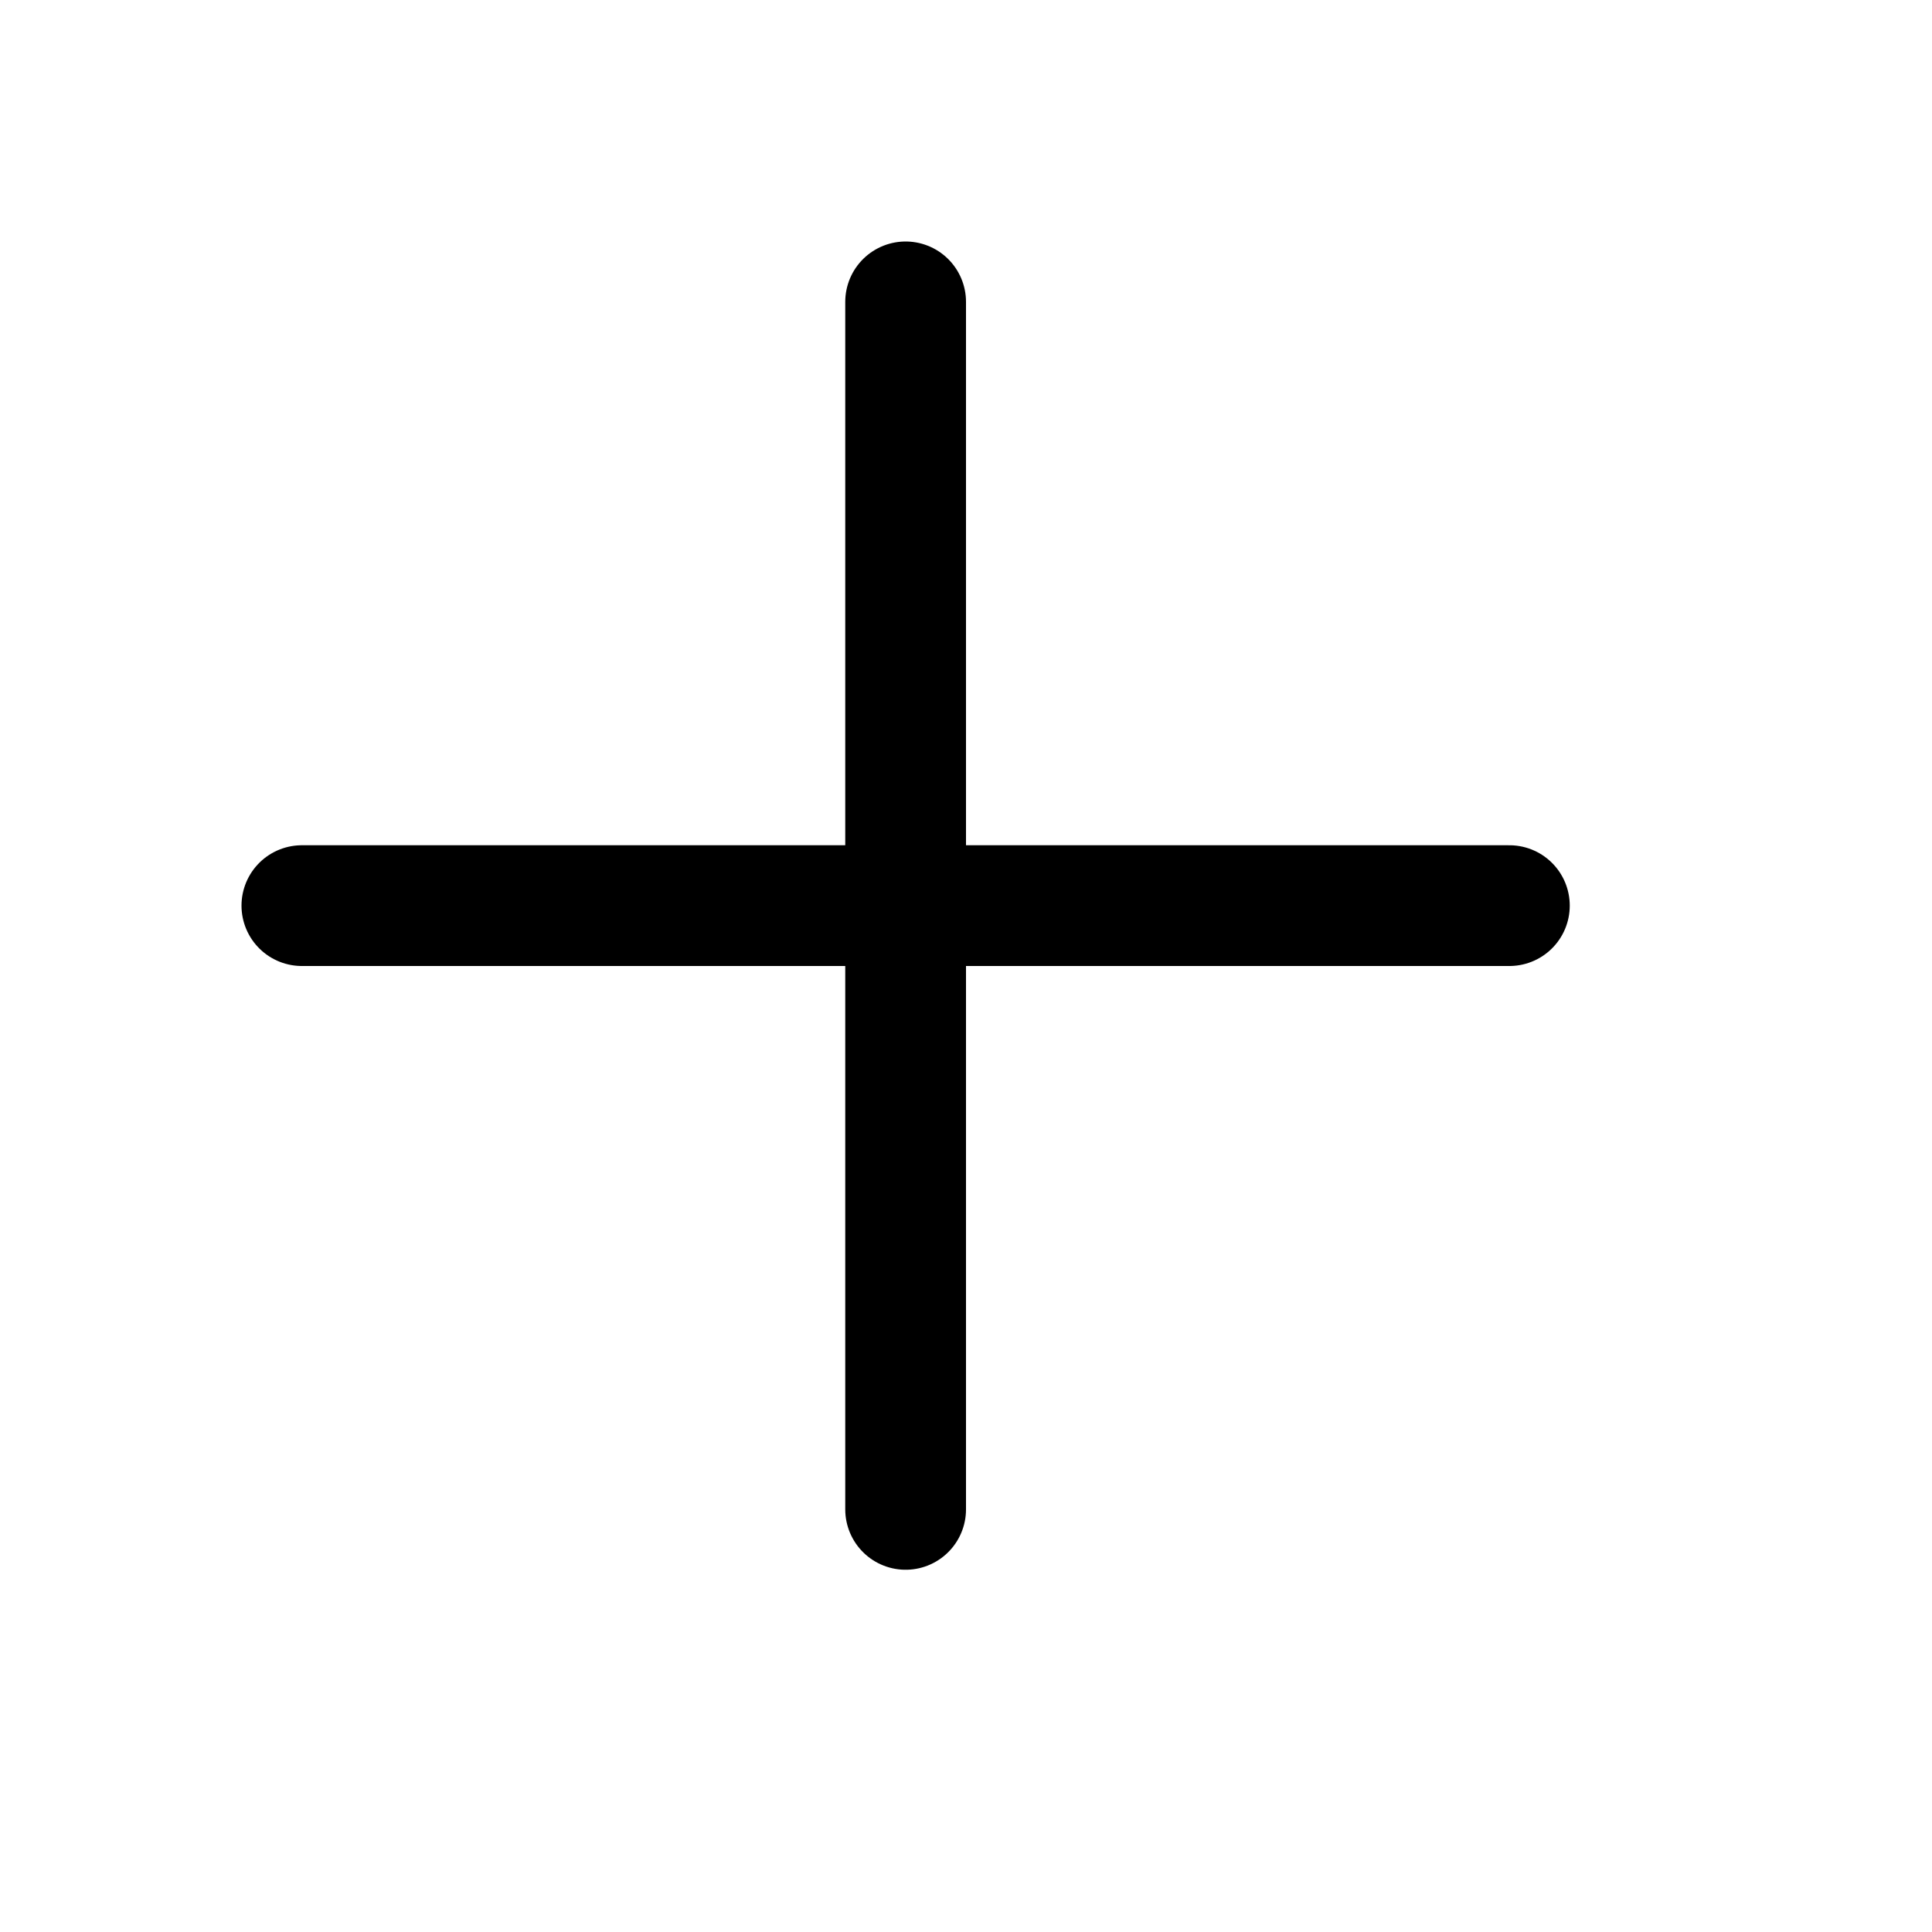
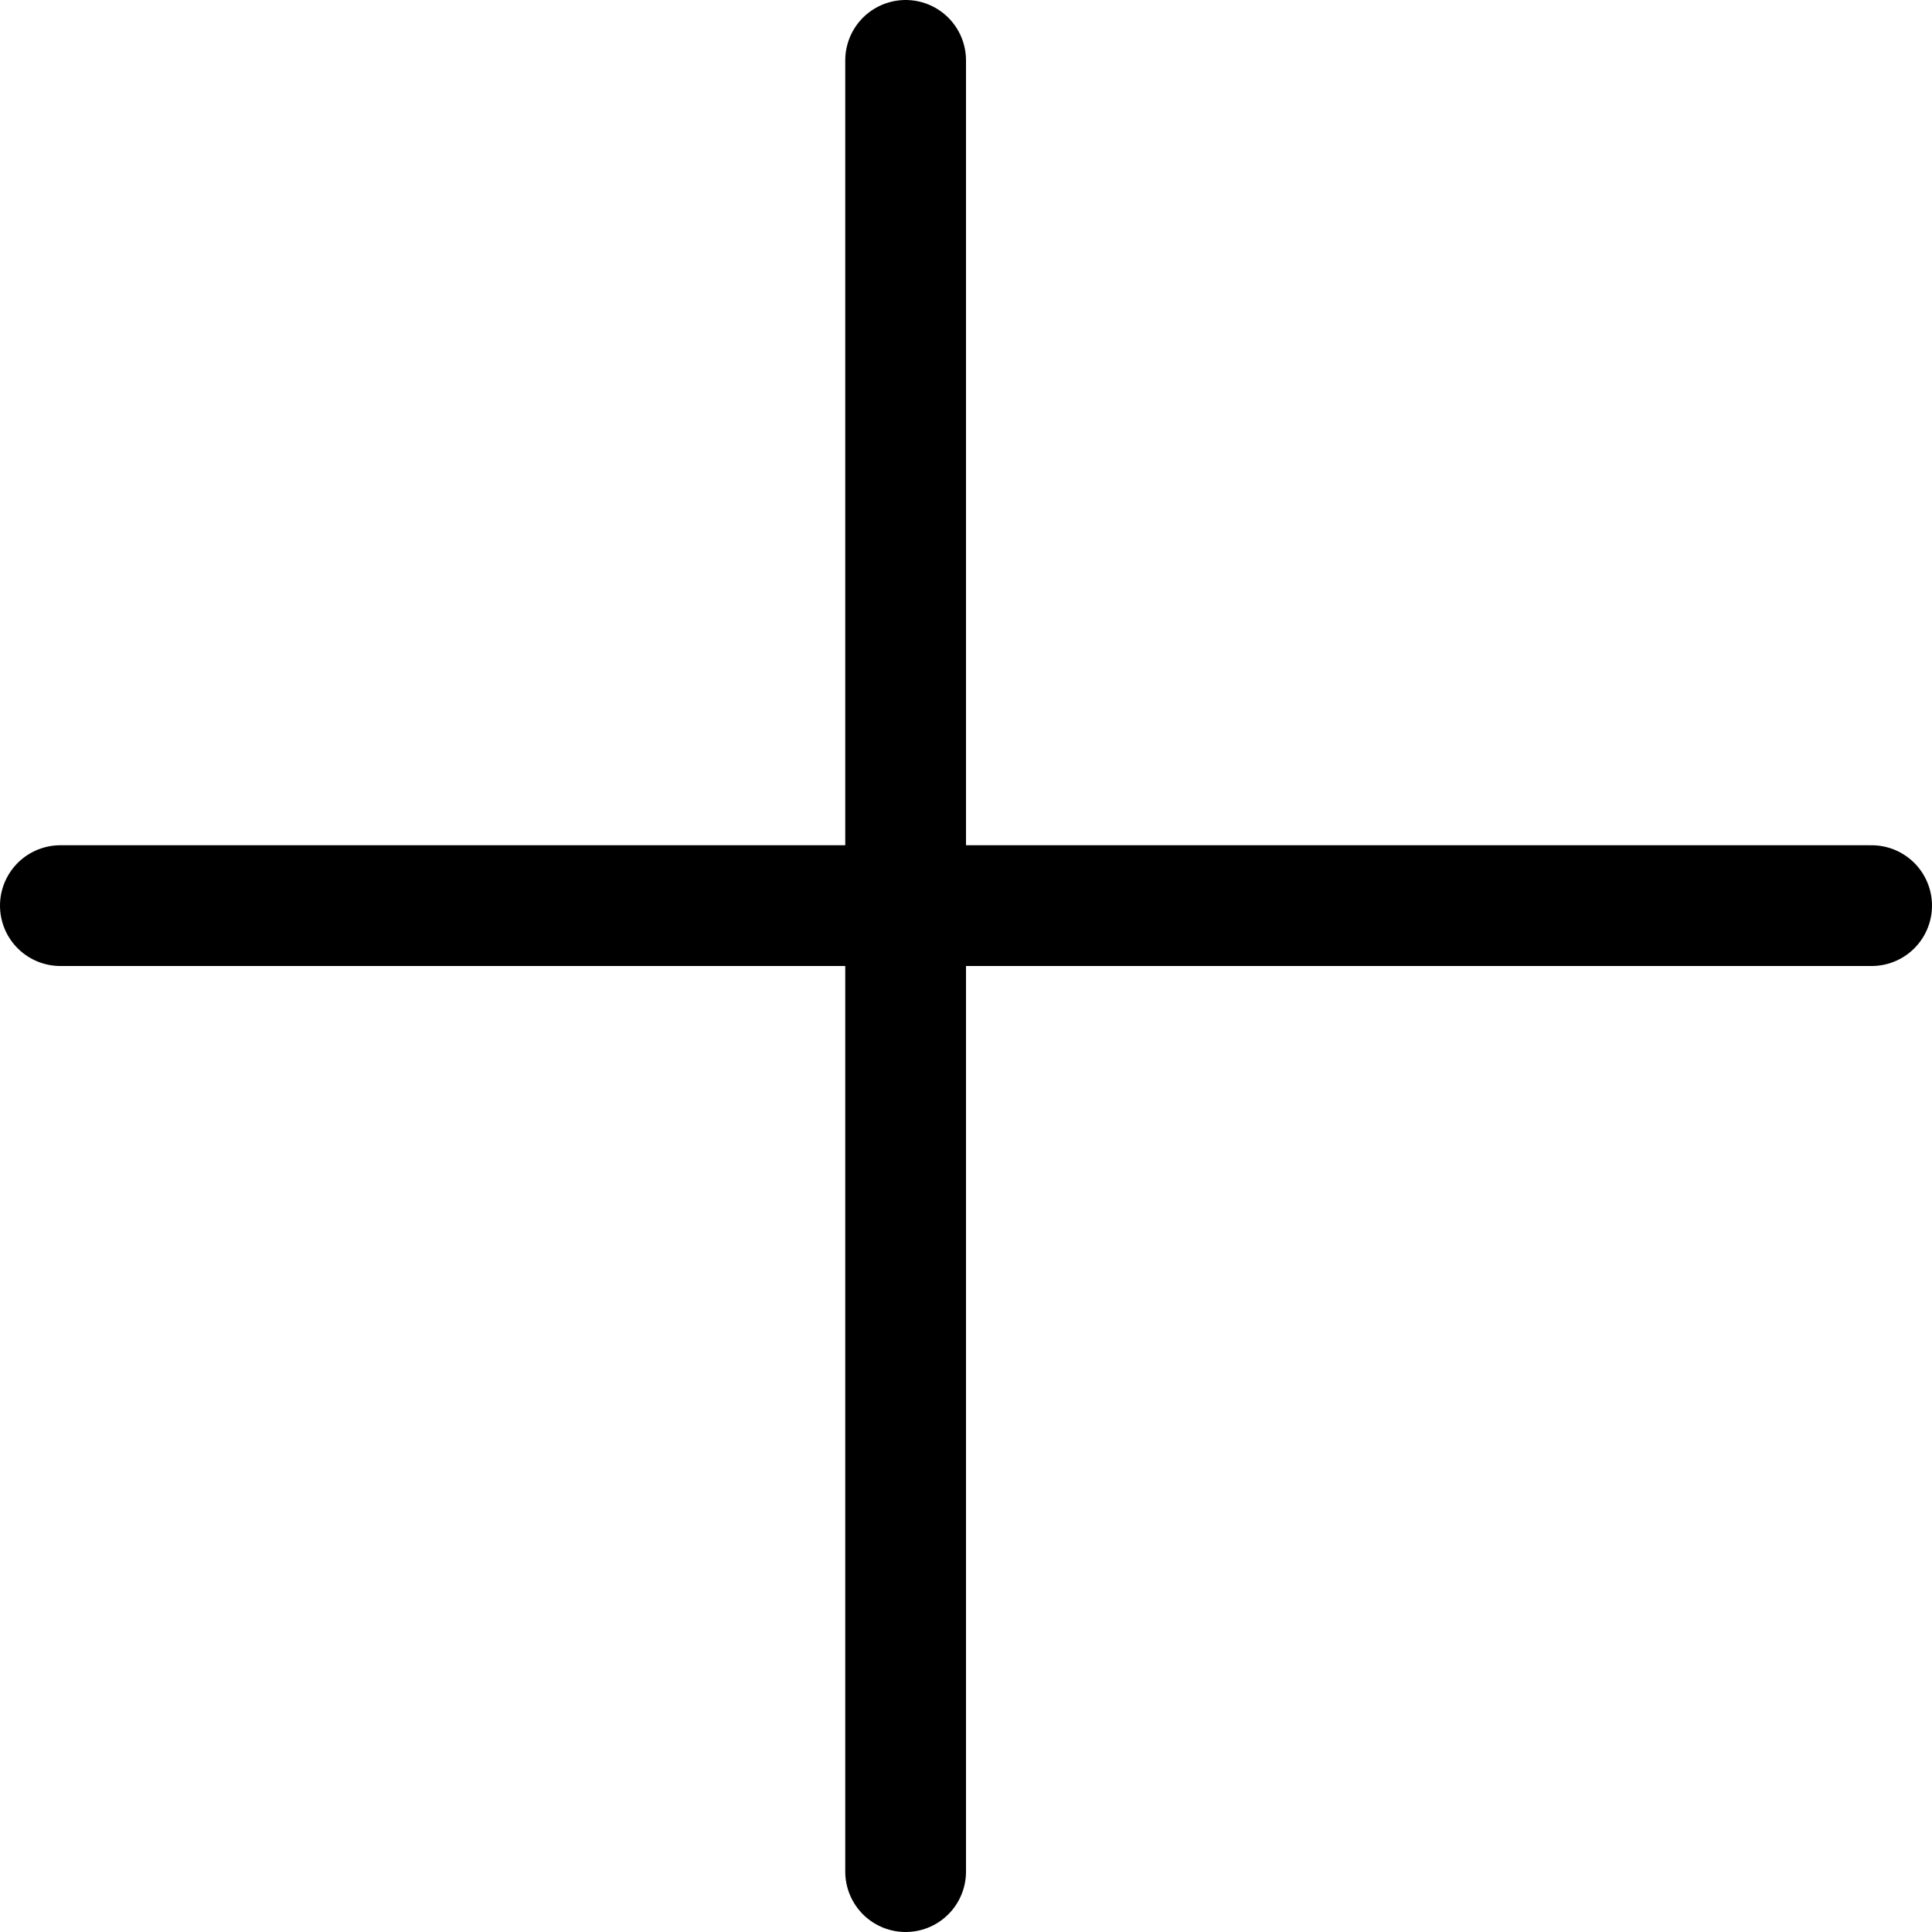
<svg xmlns="http://www.w3.org/2000/svg" width="16" height="16" viewBox="0 0 16 16">
  <g fill="none" stroke="currentColor" stroke-width="1" stroke-linecap="round" stroke-linejoin="round">
-     <path d="M2.5 7.5h10M7.5 2.5v10" />
+     <path d="M0.5 7.5H15.5M7.5 0.5V15.5" />
  </g>
</svg>
